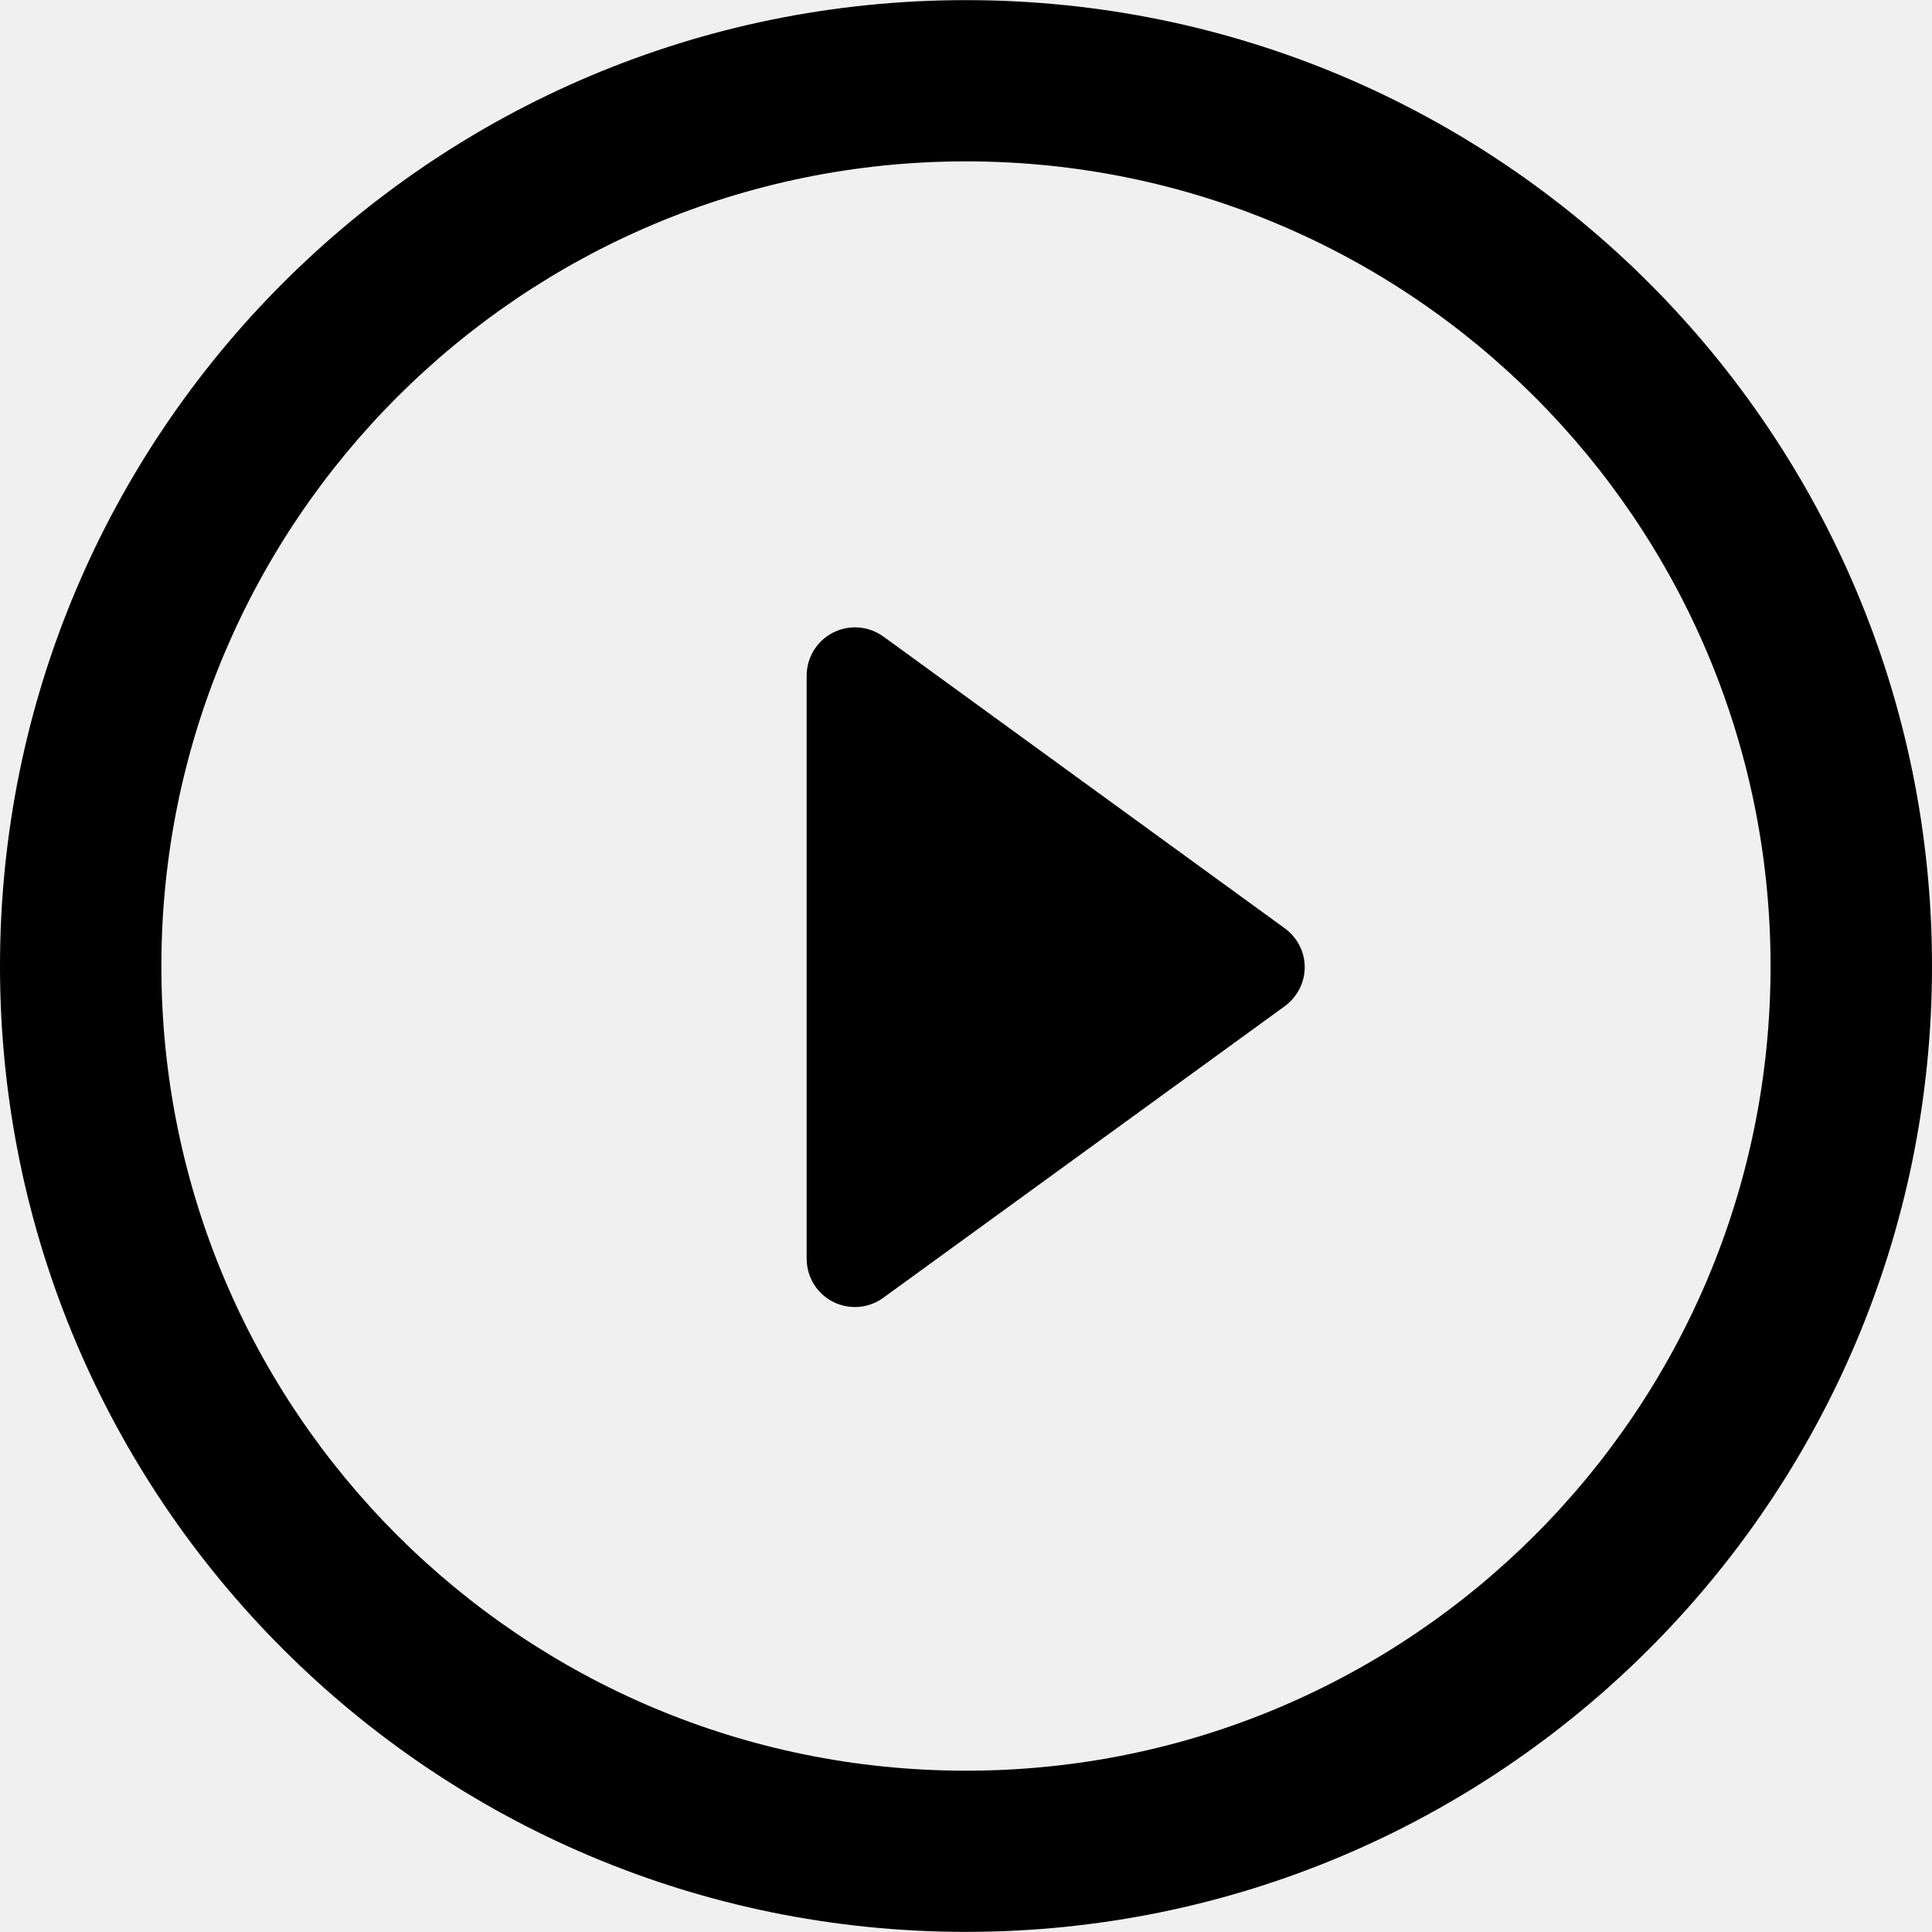
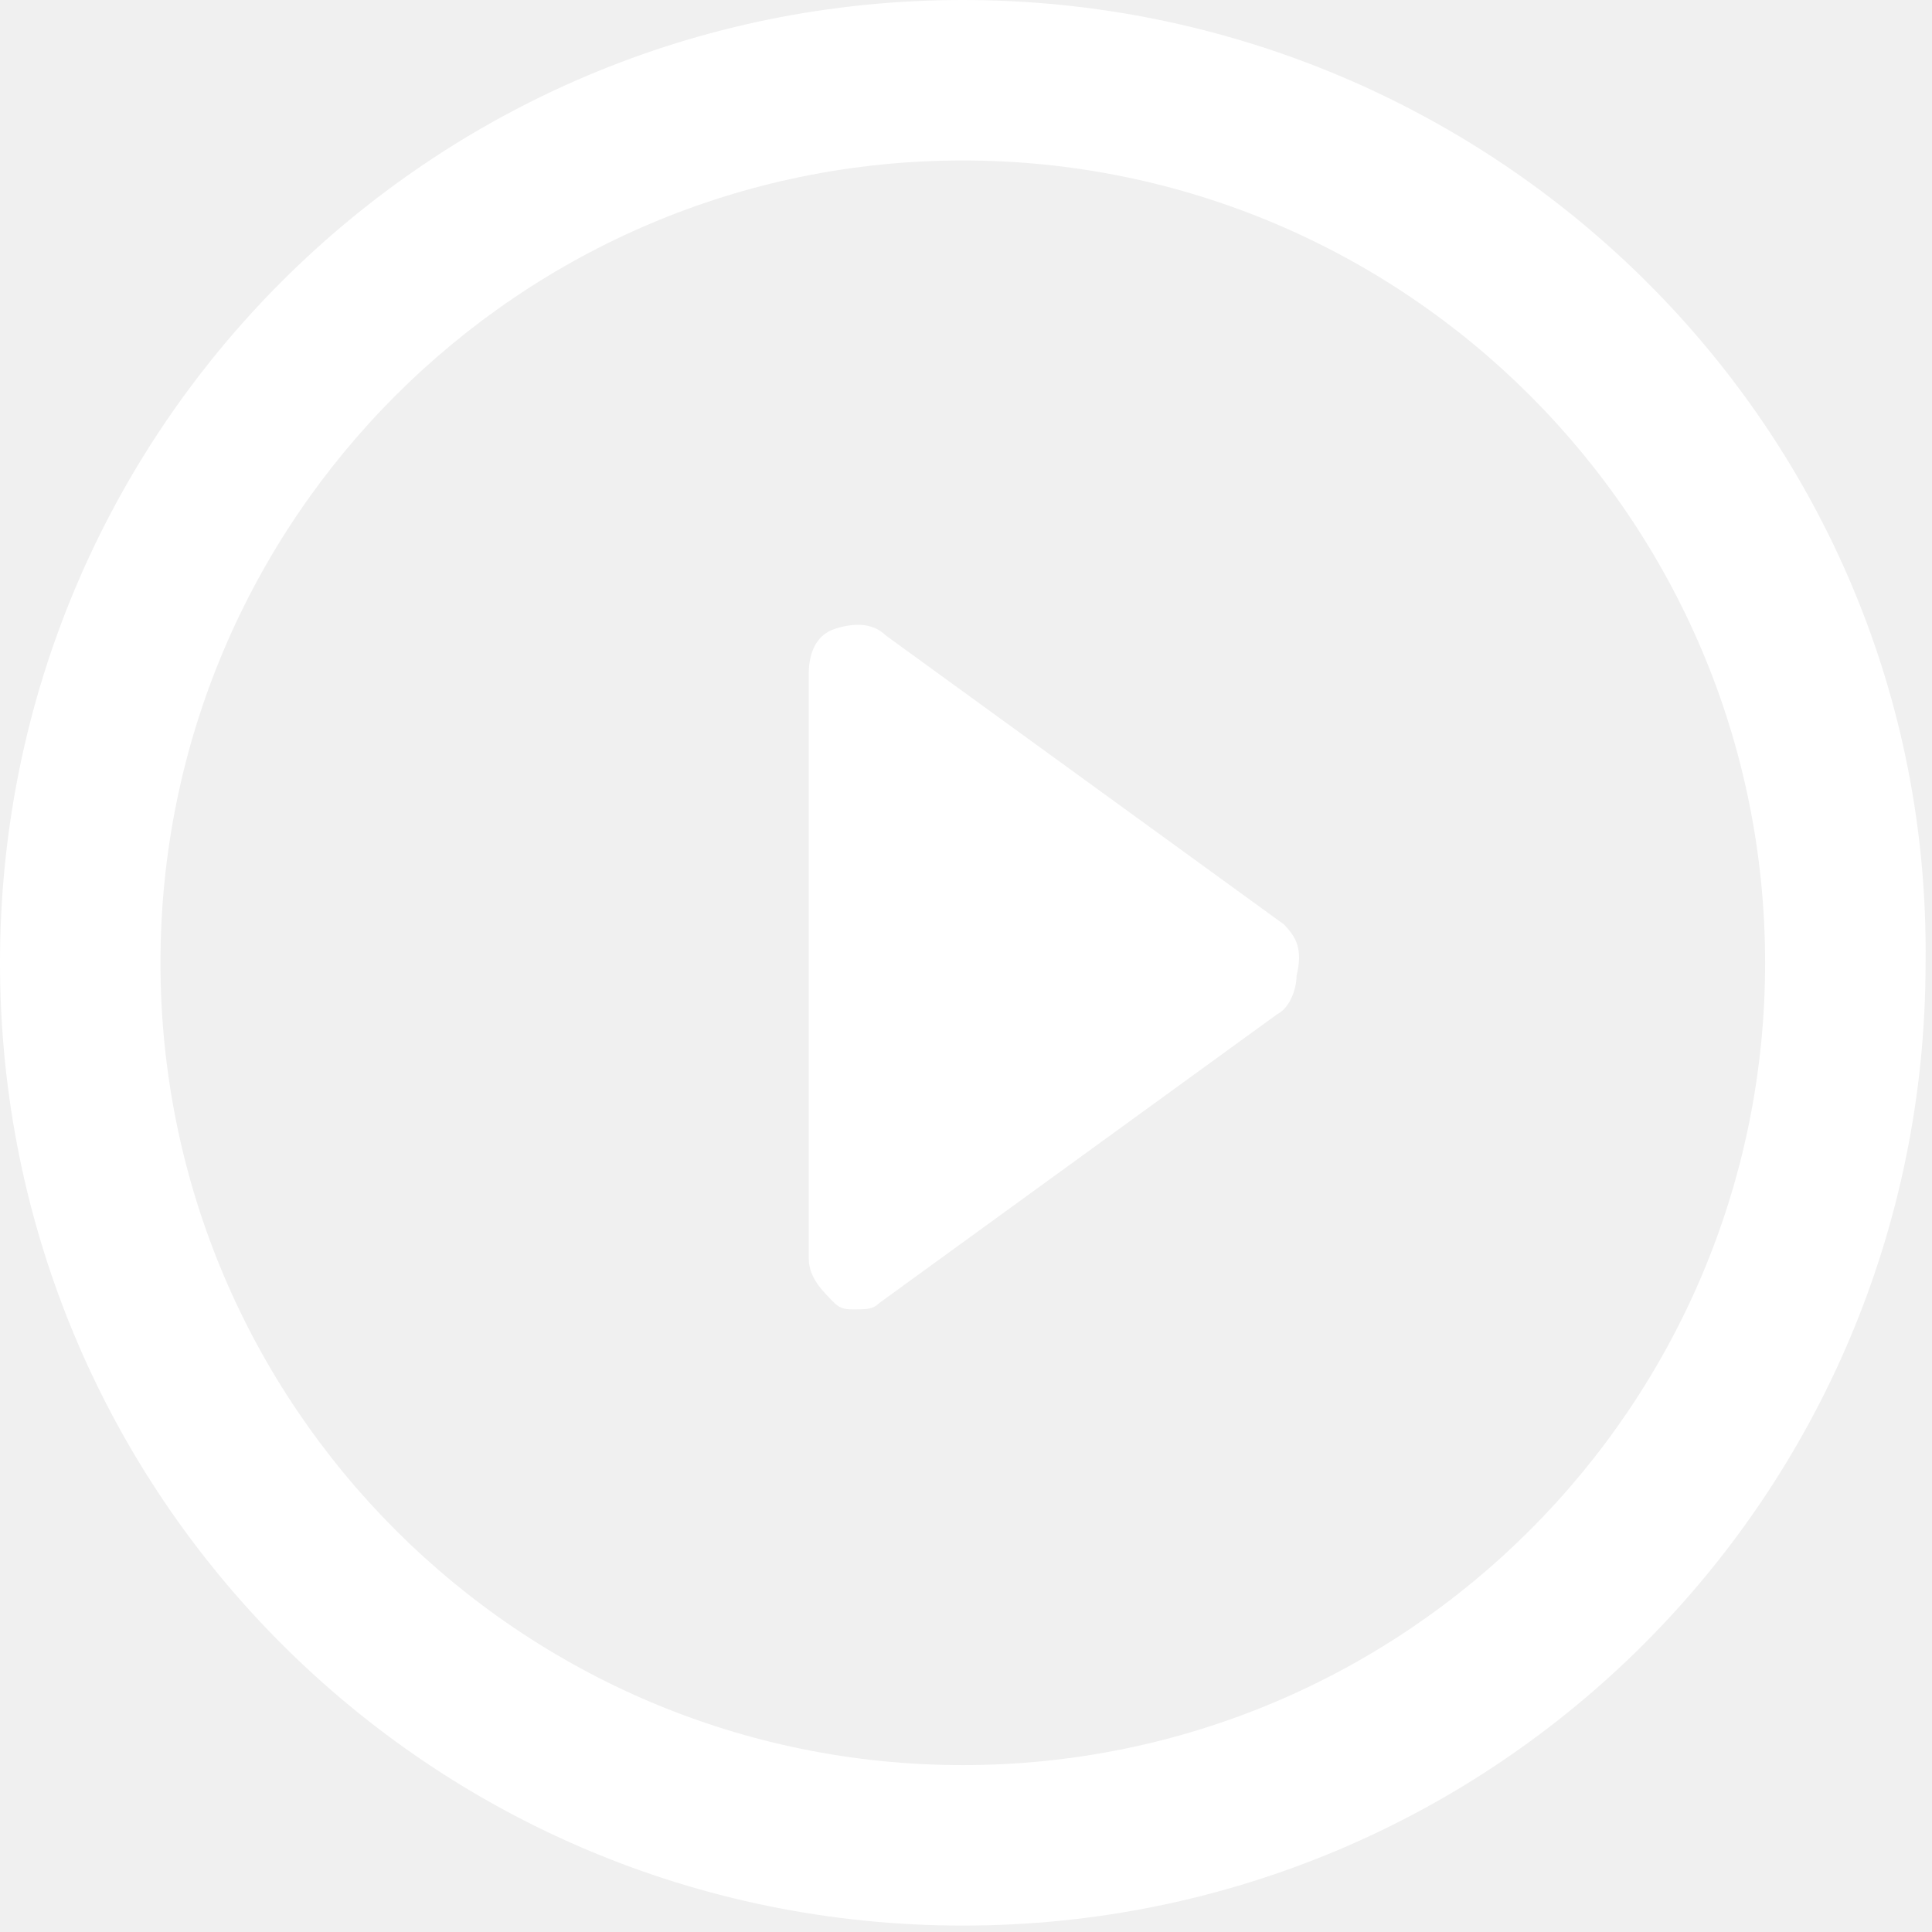
- <svg xmlns="http://www.w3.org/2000/svg" version="1.1" id="Capa_1" x="0px" y="0px" viewBox="0 0 30.051 30.051" style="enable-background:new 0 0 30.051 30.051;" xml:space="preserve">
+ <svg xmlns="http://www.w3.org/2000/svg" version="1.1" id="Capa_1" x="0px" y="0px" viewBox="0 0 30.1 30.1" style="enable-background:new 0 0 30.1 30.1;" xml:space="preserve">
+   <style type="text/css">
+ 	.st0{fill:#FFFFFF;}
+ </style>
  <g>
-     <path d="M19.982,14.438l-6.24-4.536c-0.229-0.166-0.533-0.191-0.784-0.062c-0.253,0.128-0.411,0.388-0.411,0.669v9.069   c0,0.284,0.158,0.543,0.411,0.671c0.107,0.054,0.224,0.081,0.342,0.081c0.154,0,0.31-0.049,0.442-0.146l6.24-4.532   c0.197-0.145,0.312-0.369,0.312-0.607C20.295,14.803,20.177,14.58,19.982,14.438z" />
-     <path d="M15.026,0.002C6.726,0.002,0,6.728,0,15.028c0,8.297,6.726,15.021,15.026,15.021c8.298,0,15.025-6.725,15.025-15.021   C30.052,6.728,23.324,0.002,15.026,0.002z M15.026,27.542c-6.912,0-12.516-5.601-12.516-12.514c0-6.91,5.604-12.518,12.516-12.518   c6.911,0,12.514,5.607,12.514,12.518C27.541,21.941,21.937,27.542,15.026,27.542z" />
-     <g>
- 	</g>
-     <g>
- 	</g>
-     <g>
- 	</g>
-     <g>
- 	</g>
-     <g>
- 	</g>
-     <g>
- 	</g>
-     <g>
- 	</g>
-     <g>
- 	</g>
-     <g>
- 	</g>
-     <g>
- 	</g>
-     <g>
- 	</g>
-     <g>
- 	</g>
-     <g>
- 	</g>
-     <g>
- 	</g>
-     <g>
- 	</g>
+     <path class="st0" d="M20,14.4l-6.2-4.5c-0.2-0.2-0.5-0.2-0.8-0.1c-0.3,0.1-0.4,0.4-0.4,0.7v9.1c0,0.3,0.2,0.5,0.4,0.7   c0.1,0.1,0.2,0.1,0.3,0.1c0.2,0,0.3,0,0.4-0.1l6.2-4.5c0.2-0.1,0.3-0.4,0.3-0.6C20.3,14.8,20.2,14.6,20,14.4z" />
+     <path class="st0" d="M15,0C6.7,0,0,6.7,0,15c0,8.3,6.7,15,15,15c8.3,0,15-6.7,15-15C30.1,6.7,23.3,0,15,0z M15,27.5   C8.1,27.5,2.5,21.9,2.5,15C2.5,8.1,8.1,2.5,15,2.5c6.9,0,12.5,5.6,12.5,12.5C27.5,21.9,21.9,27.5,15,27.5z" />
  </g>
-   <g>
- </g>
-   <g>
- </g>
-   <g>
- </g>
-   <g>
- </g>
-   <g>
- </g>
-   <g>
- </g>
-   <g>
- </g>
-   <g>
- </g>
-   <g>
- </g>
-   <g>
- </g>
-   <g>
- </g>
-   <g>
- </g>
-   <g>
- </g>
-   <g>
- </g>
-   <g>
- </g>
</svg>
